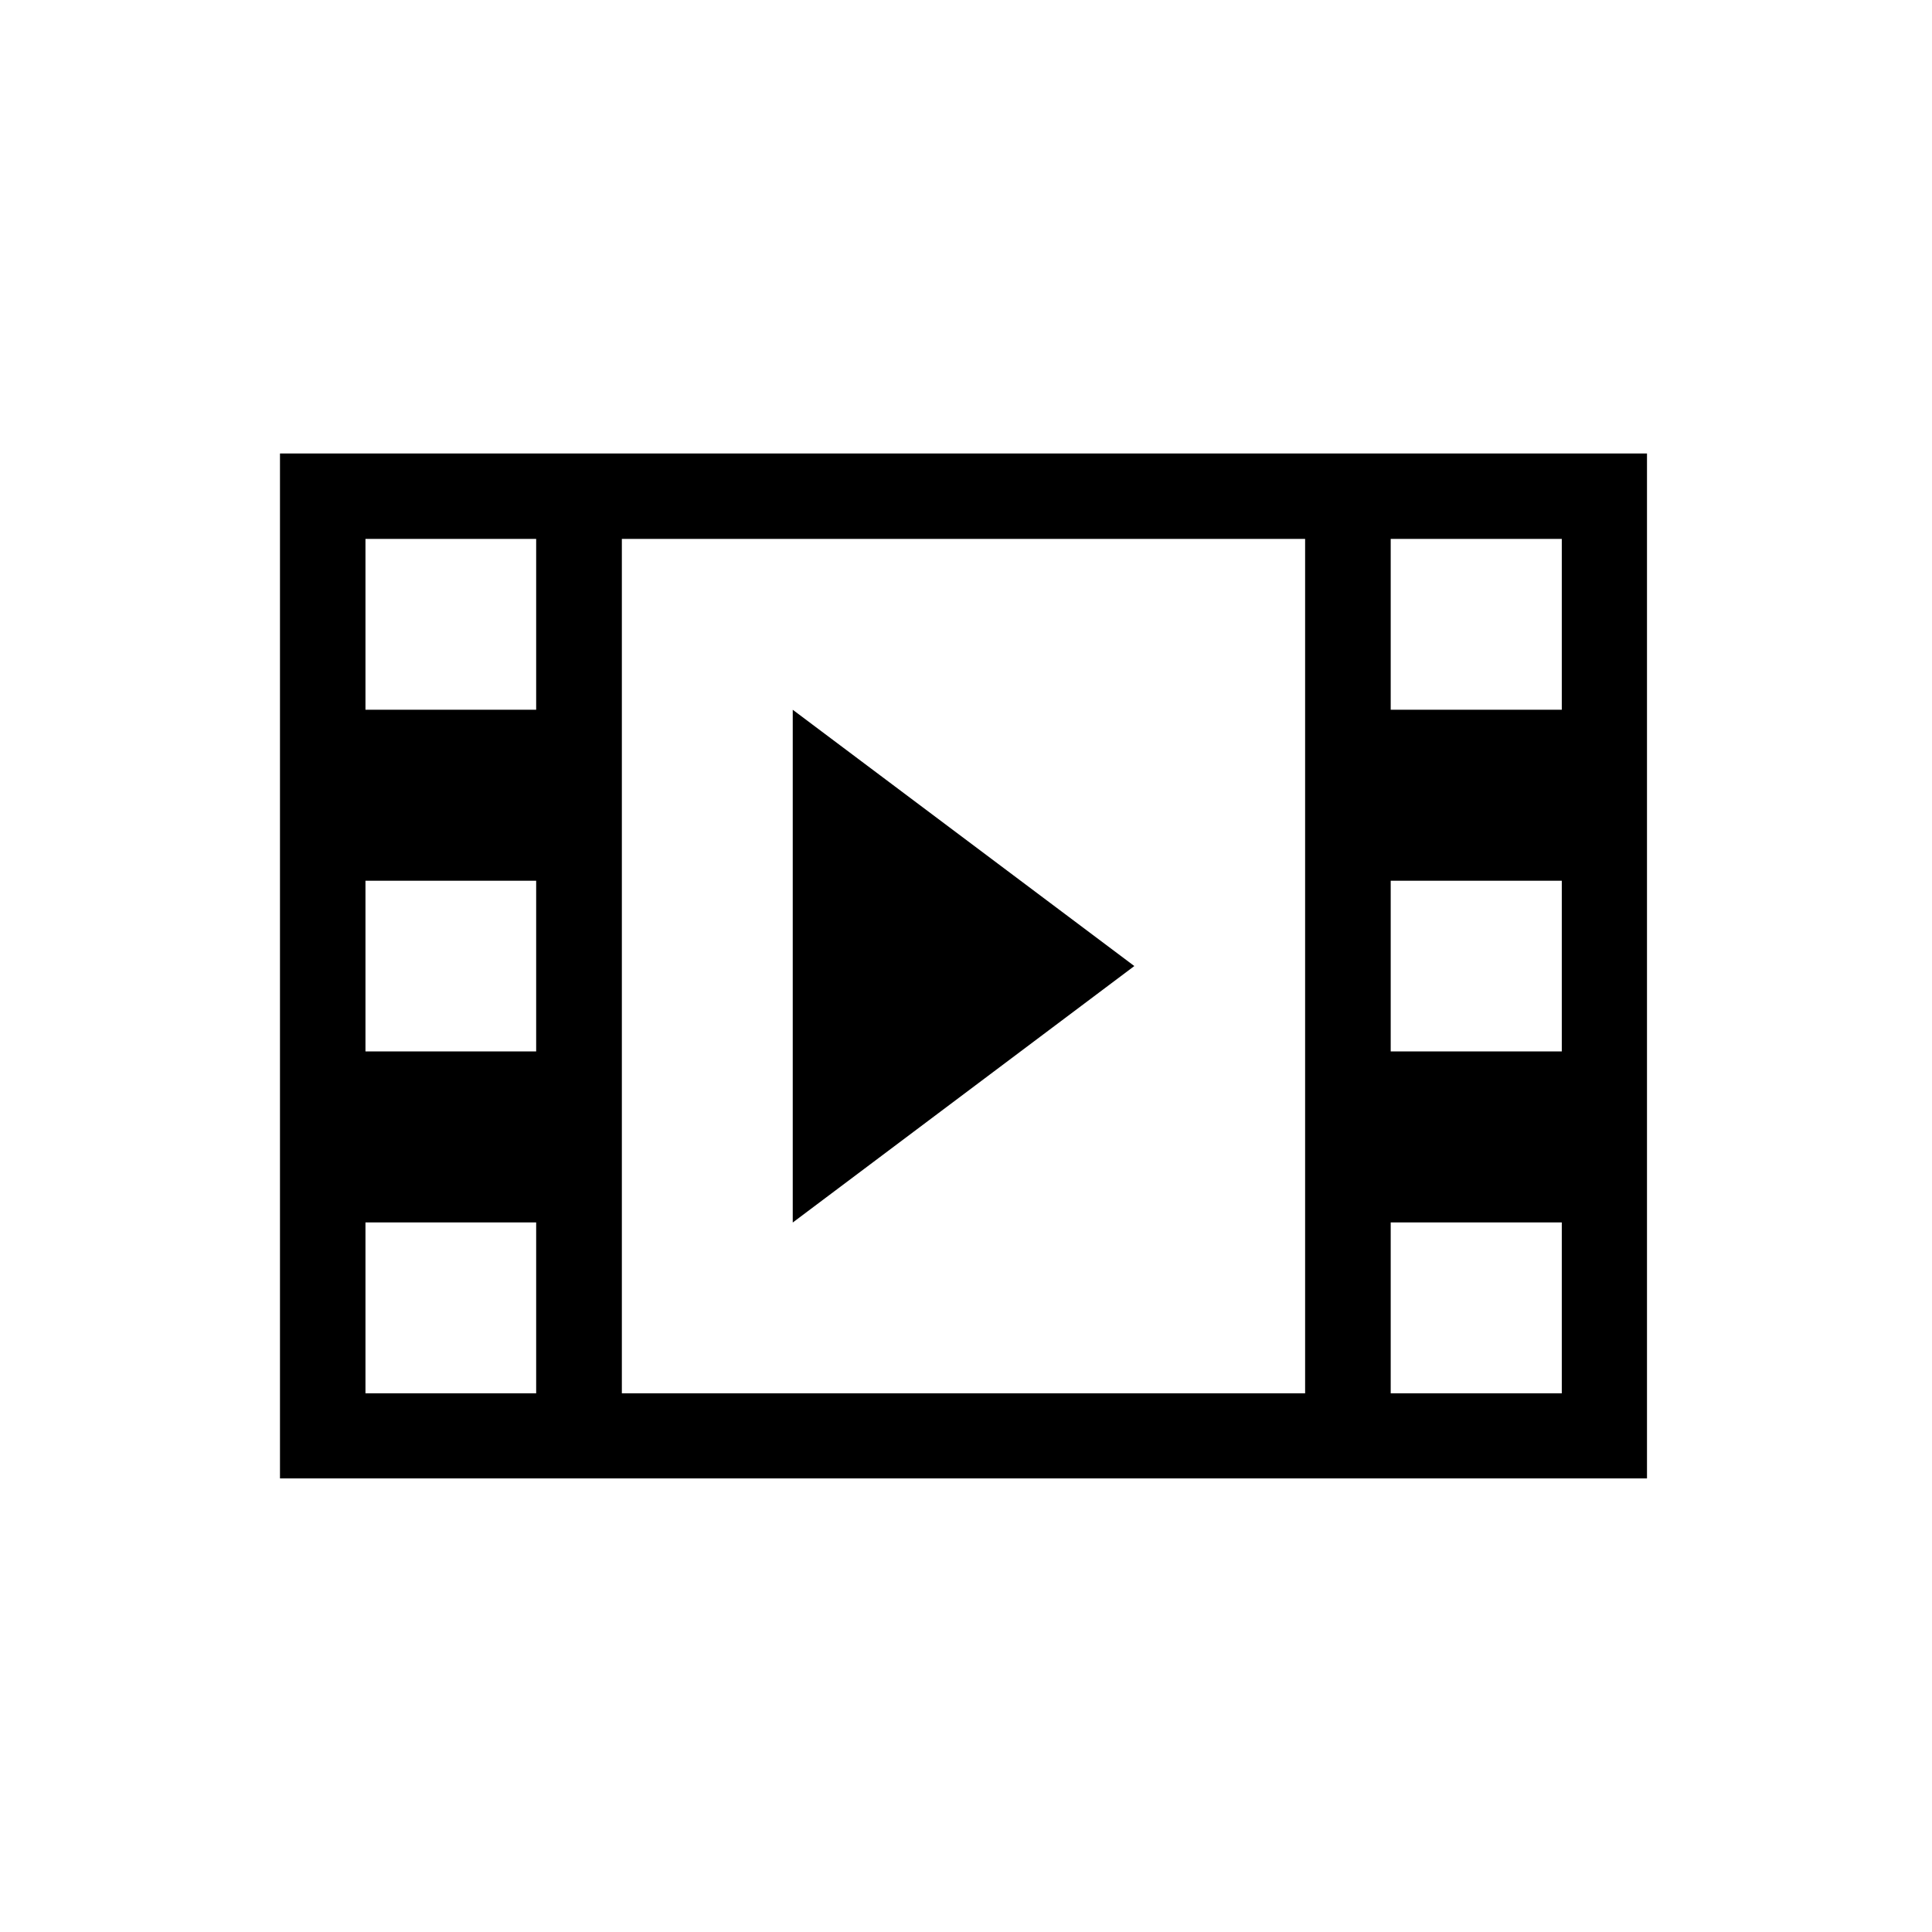
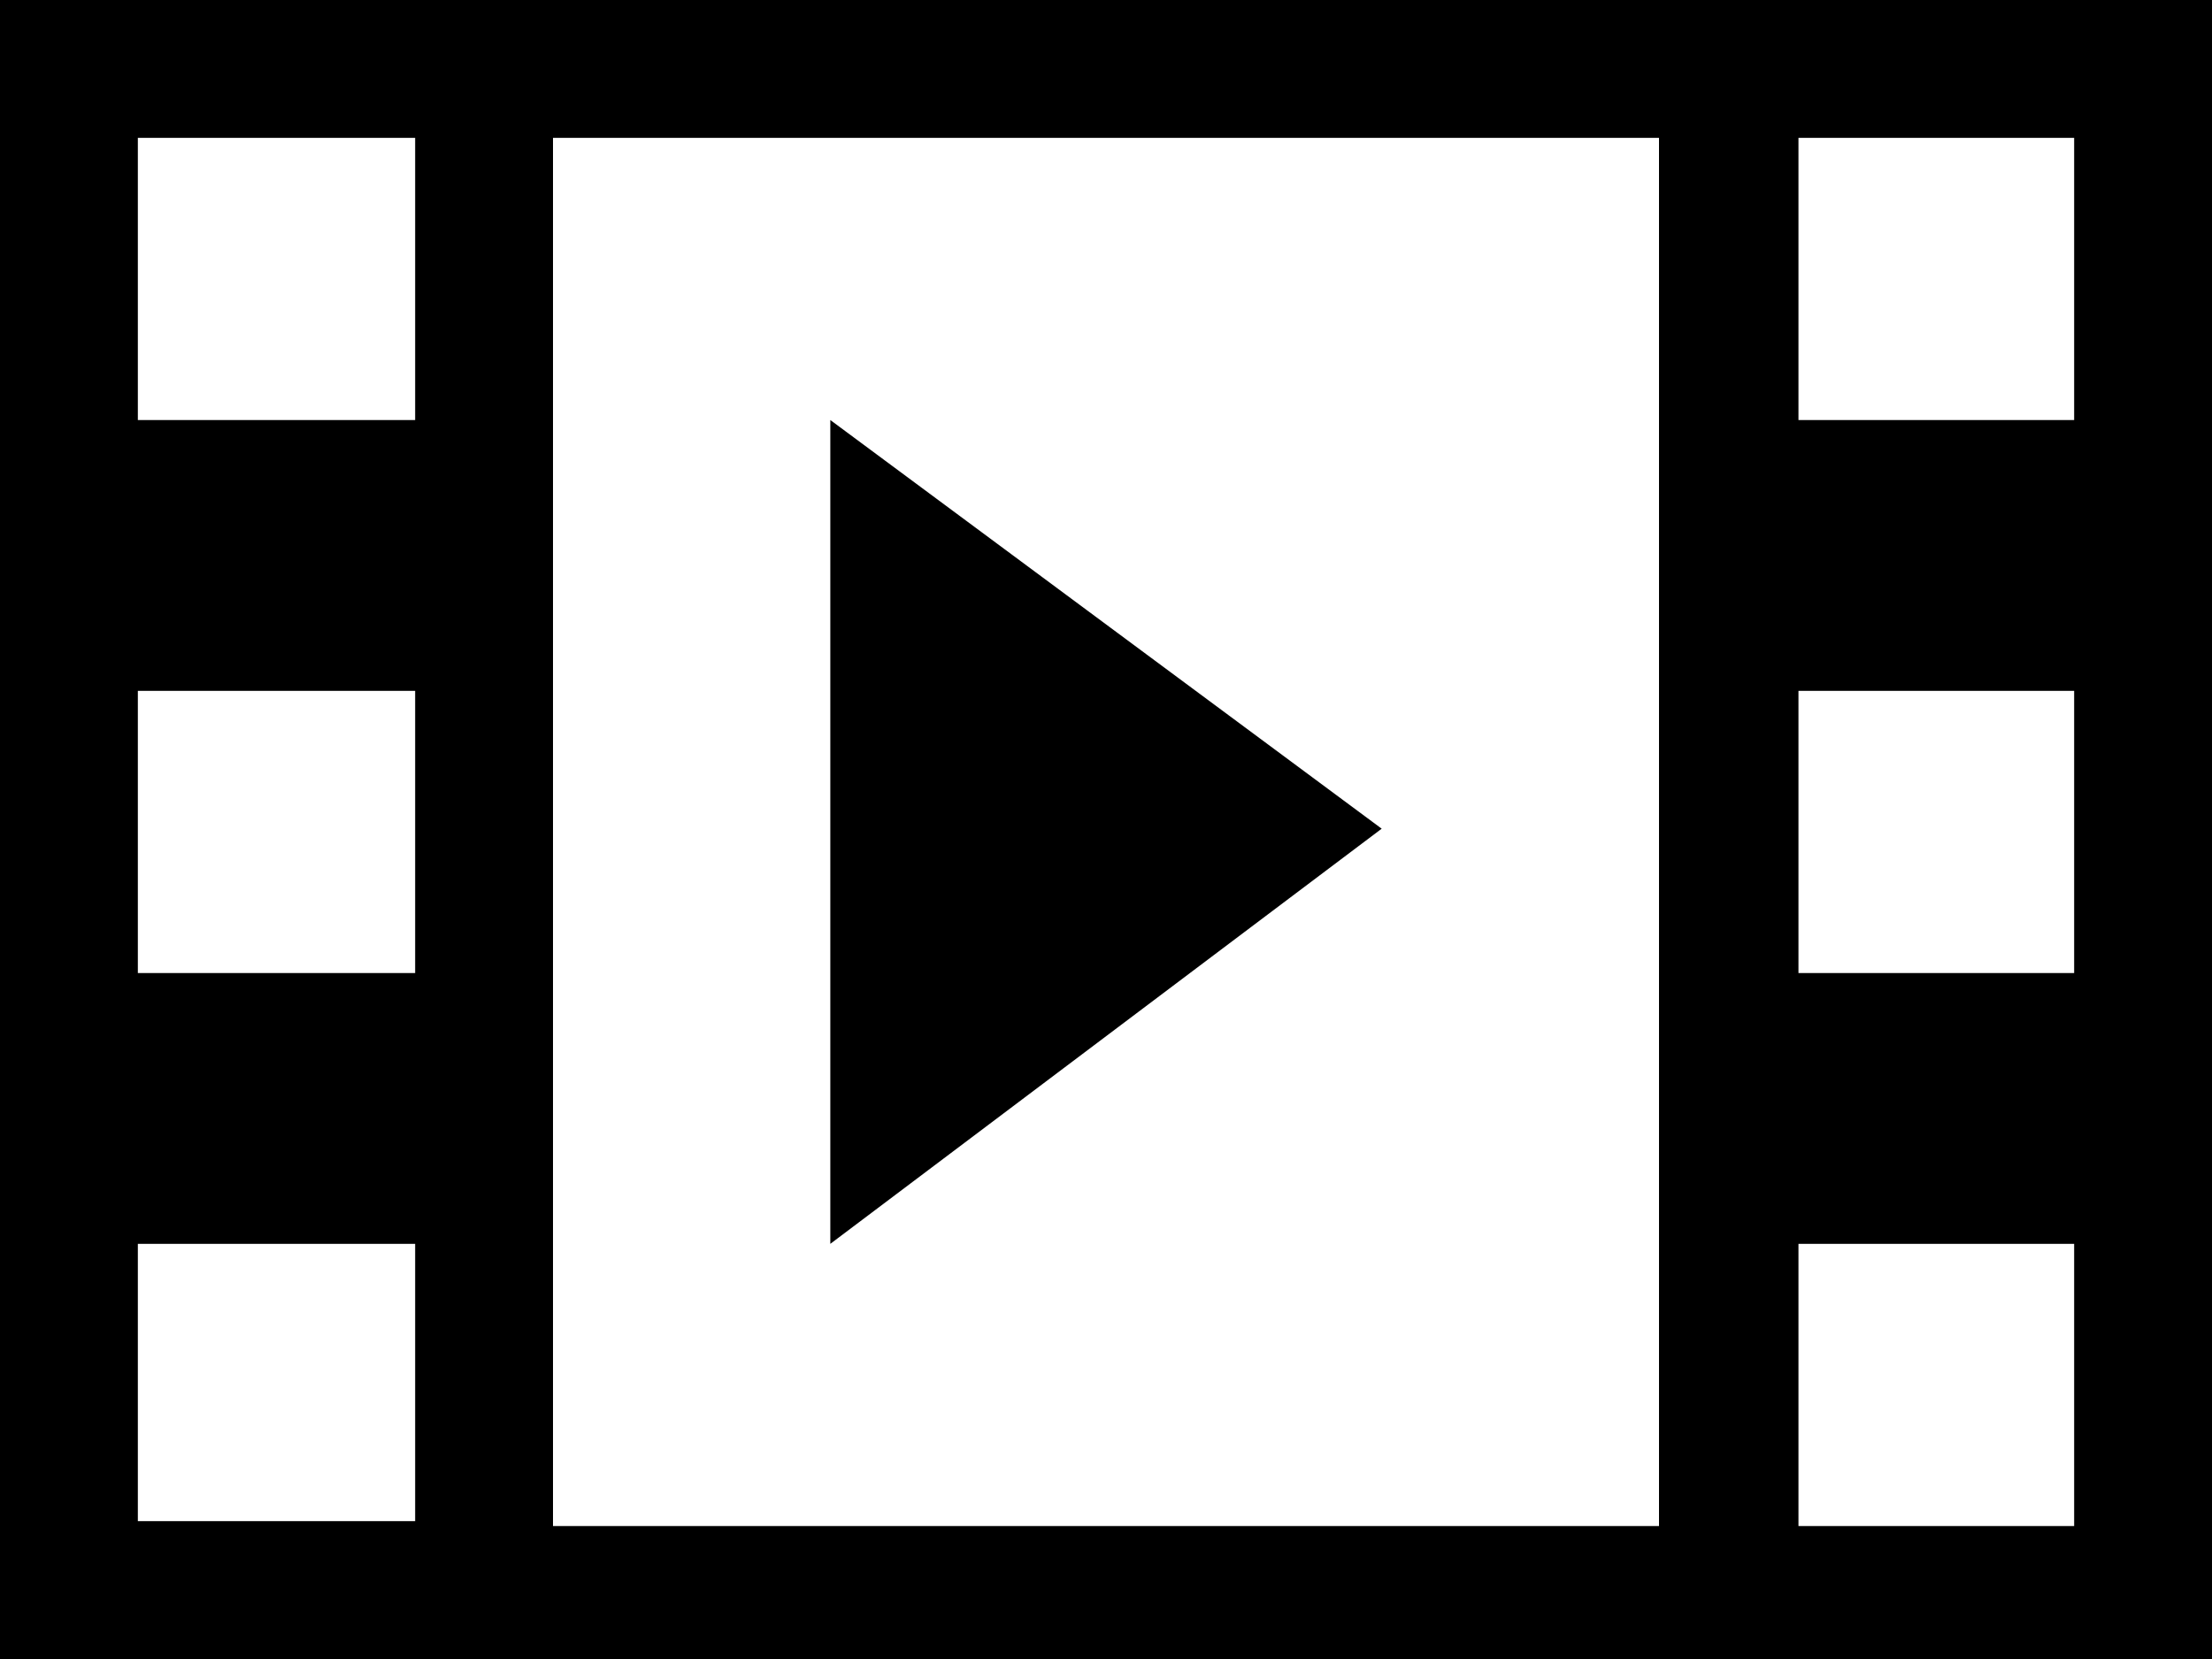
- <svg xmlns="http://www.w3.org/2000/svg" version="1.1" id="Layer_1" x="0px" y="0px" width="19.977px" height="19.977px" viewBox="0 0 19.977 19.977" enable-background="new 0 0 19.977 19.977" xml:space="preserve">
-   <g>
-     <path d="M2.895,15.287h14.135V4.689H2.895V15.287z M5.547,14.407H3.779v-1.767h1.765v1.767H5.547z M5.547,10.872   H3.779V9.107h1.765v1.765H5.547z M5.547,7.339H3.779V5.572h1.765v1.767H5.547z M13.495,14.407H6.43V5.572h7.065V14.407   L13.495,14.407z M16.148,14.407H14.38v-1.767h1.769V14.407z M16.148,10.872H14.38V9.107h1.769V10.872z M16.148,7.339H14.38V5.572   h1.769V7.339z M8.197,7.339v5.302l3.532-2.652L8.197,7.339z" />
-   </g>
+ <svg xmlns="http://www.w3.org/2000/svg" id="Layer_1" data-name="Layer 1" viewBox="0 0 13.64 10.23">
+   <defs />
+   <path d="M0,10.23H13.64V0H0V10.23Zm2.56-.85H0.85V7.67H2.56v1.7ZM2.56,6H0.85V4.26H2.56V6Zm0-3.41H0.85V0.85H2.56v1.7Zm7.67,6.82H3.41V0.85h6.82V9.38h0Zm2.56,0h-1.7V7.67h1.7v1.7Zm0-3.41h-1.7V4.26h1.7V6Zm0-3.41h-1.7V0.85h1.7v1.7Zm-7.67,0V7.67L8.52,5.11Z" />
</svg>
